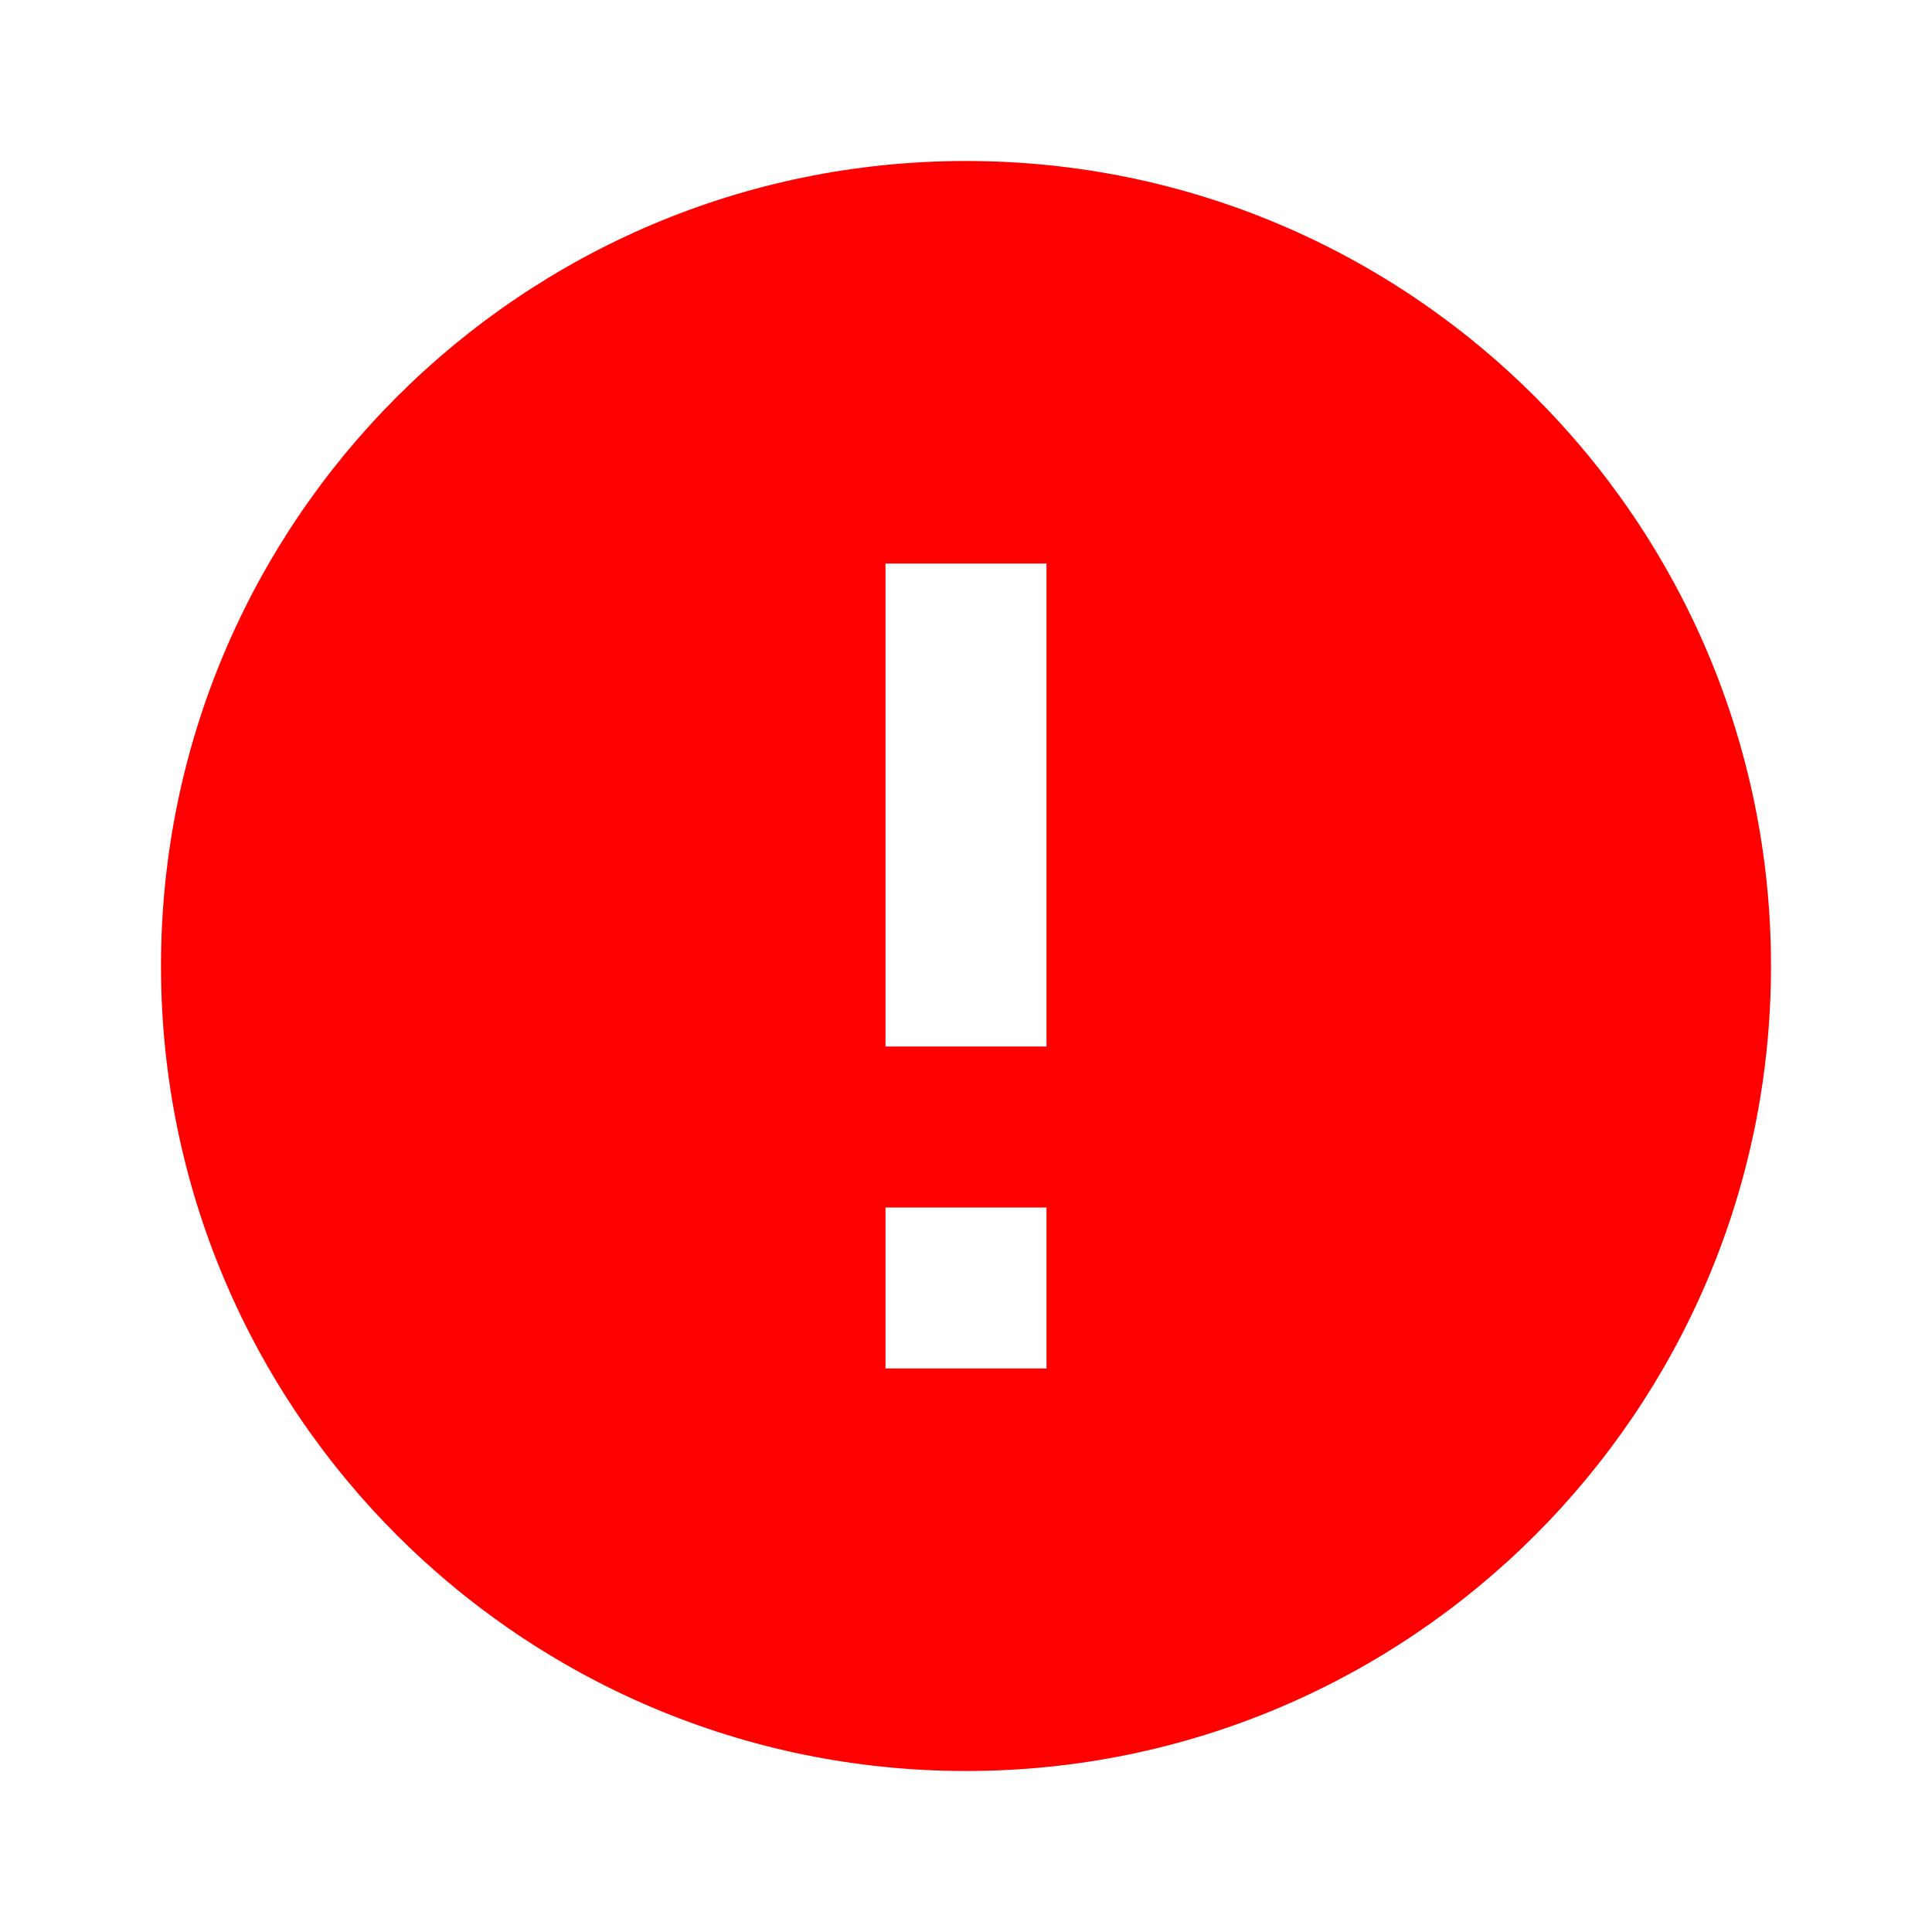
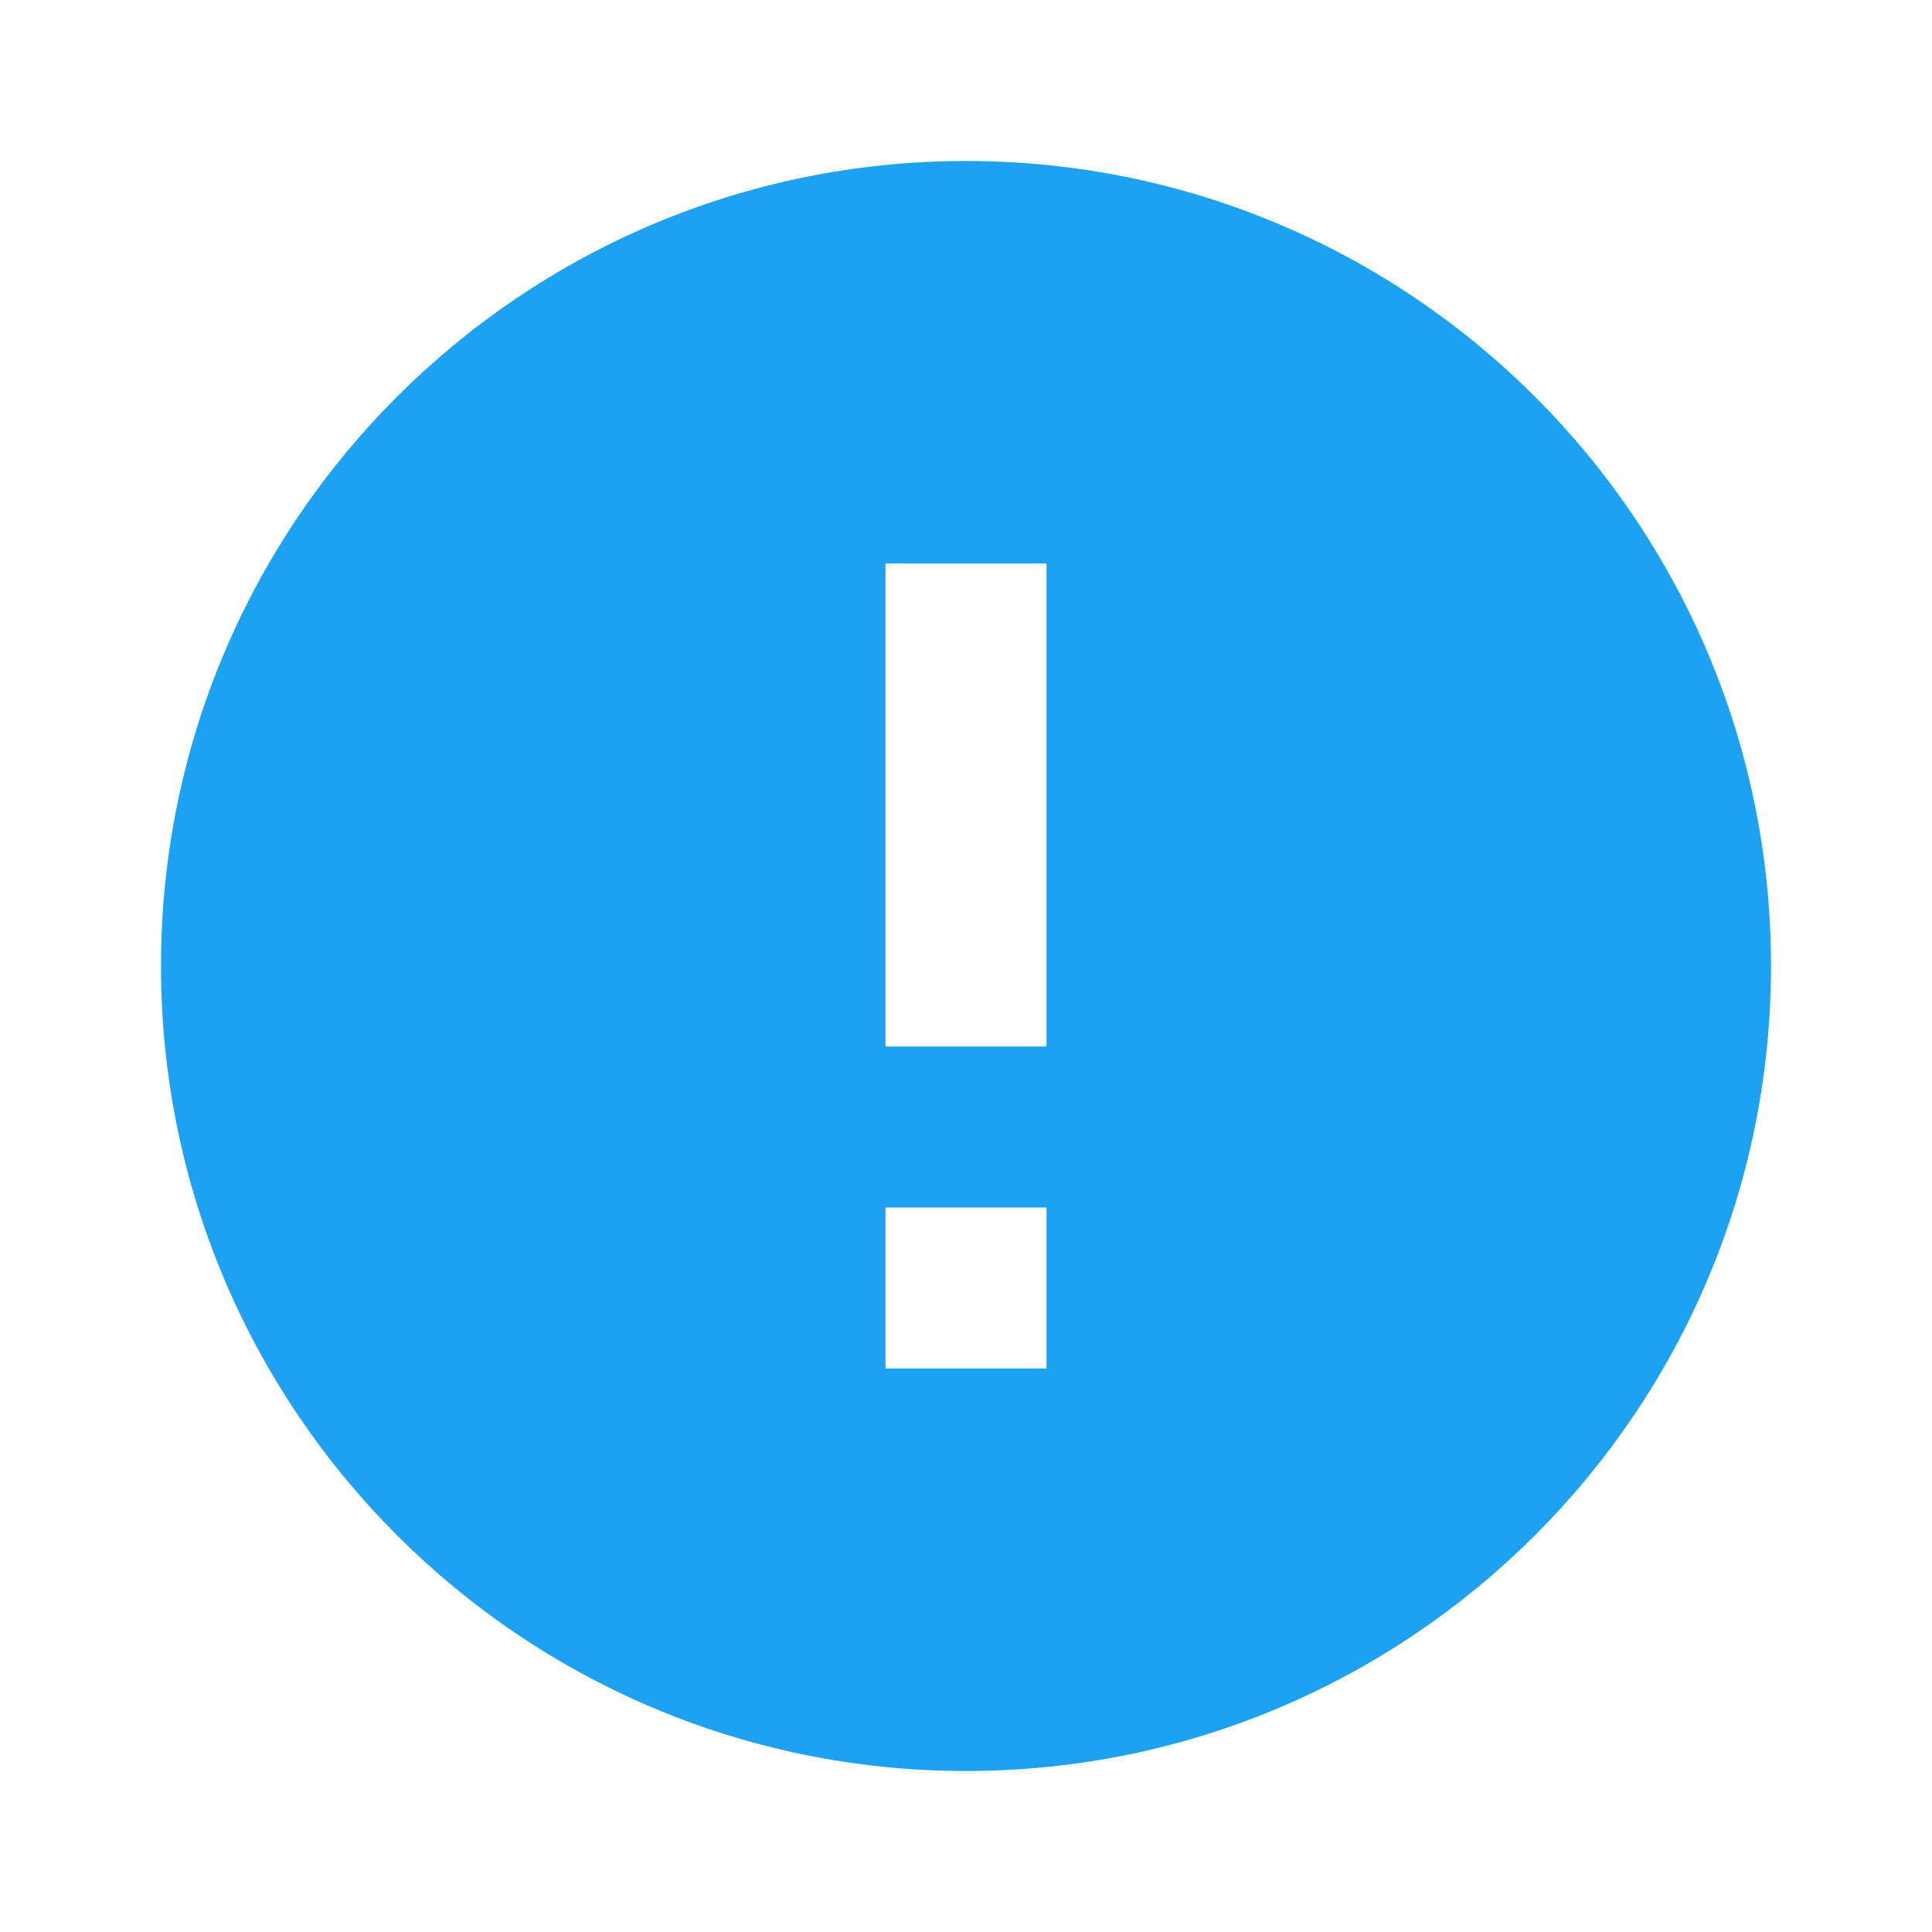
- <svg xmlns="http://www.w3.org/2000/svg" viewBox="0 0 24 24" fill="red" width="24px" height="24px">
+ <svg xmlns="http://www.w3.org/2000/svg" viewBox="0 0 24 24" fill="#1da1f2" width="24px" height="24px">
  <path d="M0 0h24v24H0z" fill="none" />
  <path d="M12 2C6.48 2 2 6.48 2 12s4.48 10 10 10 10-4.48 10-10S17.52 2 12 2zm1 15h-2v-2h2v2zm0-4h-2V7h2v6z" />
</svg>
